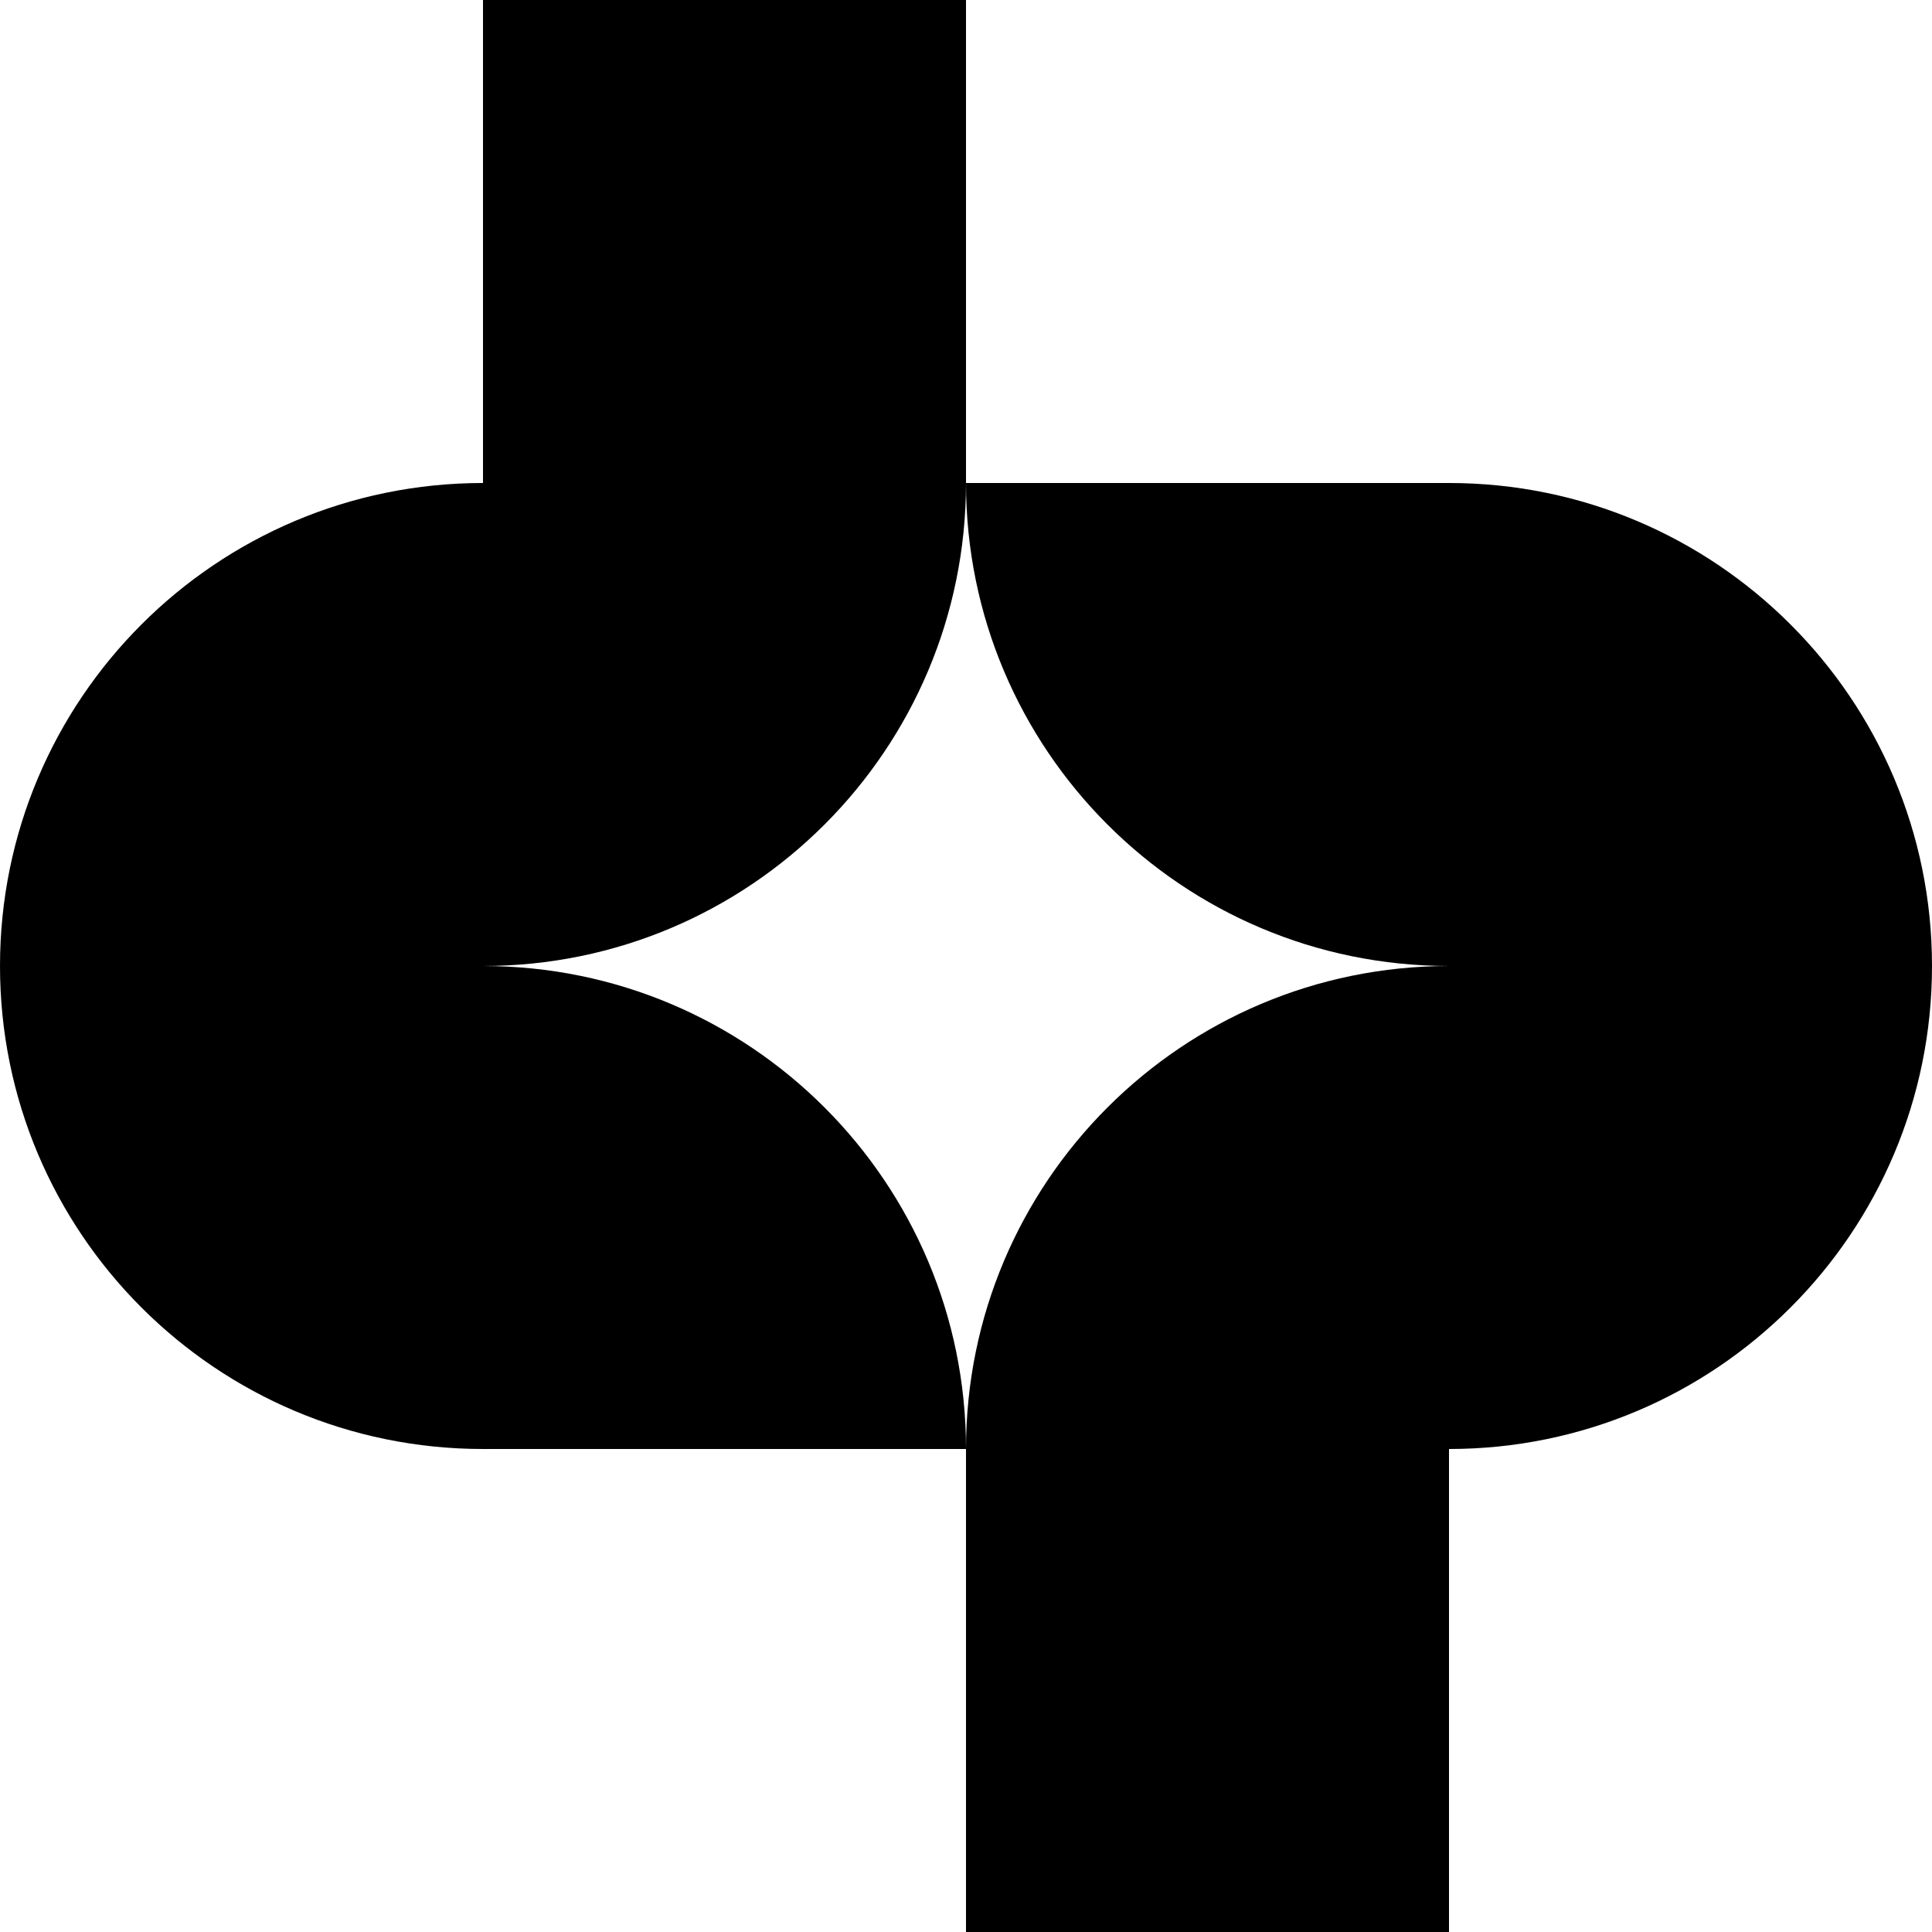
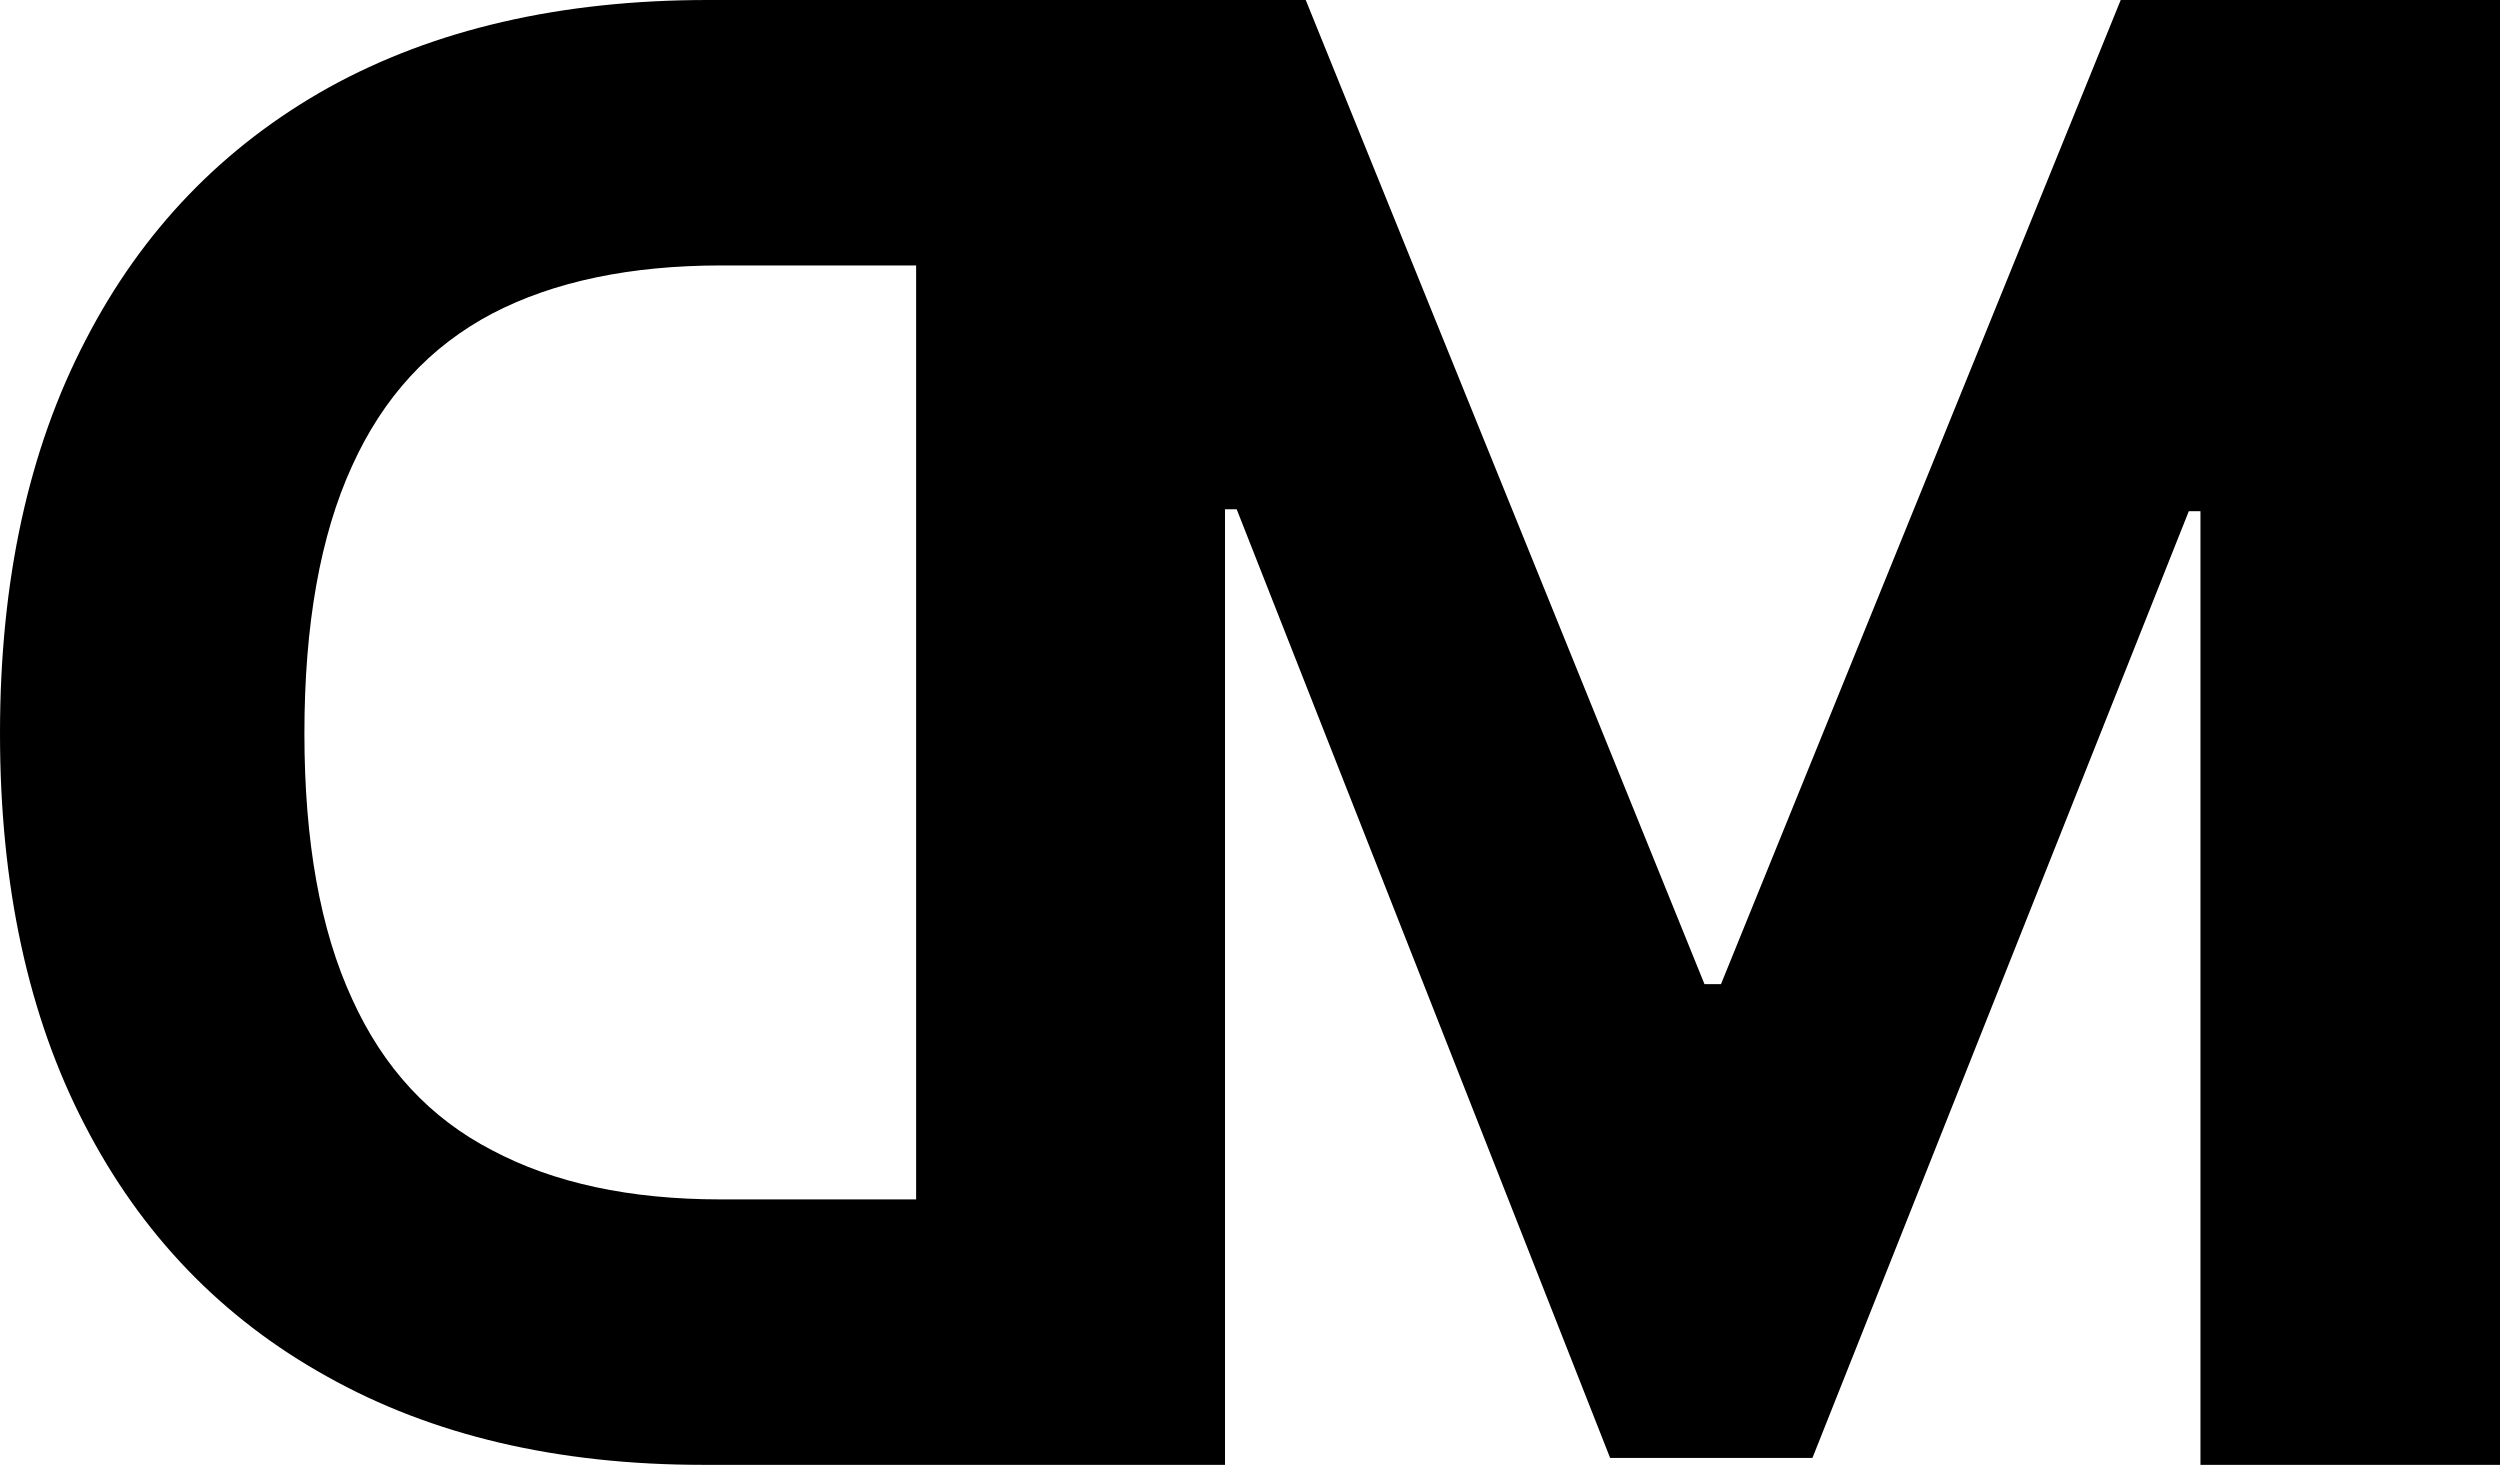
- <svg xmlns="http://www.w3.org/2000/svg" fill="none" height="512" viewBox="0 0 512 512" width="512">
-   <path clip-rule="evenodd" d="m256 0h-128v128c-70.692 0-128 57.308-128 128s57.307 128 128 128h128v128h128v-128c70.692 0 128-57.308 128-128s-57.308-128-128-128h-128zm128 256c-70.692 0-128-57.308-128-128 0 70.692-57.308 128-128 128 70.692 0 128 57.308 128 128 0-70.692 57.308-128 128-128z" fill="#000" fill-rule="evenodd" />
+ <svg xmlns="http://www.w3.org/2000/svg" width="512" height="300" viewBox="0 0 512 300" fill="none">
+   <path fill-rule="evenodd" clip-rule="evenodd" d="M187.623 0H145C114.858 0 88.965 5.973 67.322 17.919C45.678 30 29.08 47.248 17.527 69.665C5.842 92.081 0 118.926 0 150.201C0 181.343 5.776 208.054 17.328 230.336C28.88 252.752 45.412 269.933 66.923 281.879C88.434 293.96 114.128 300 144.004 300H187.623H189.934H223.475H250.165H250.882V104.295H253.272L329.755 298.591H371.185L448.265 104.698H450.654V300H512V0H434.323L352.461 201.544H349.075L267.414 0H250.165H222.28H189.934H187.623ZM187.623 54.362H147.788C129.066 54.362 113.397 57.651 100.783 64.228C88.036 70.939 78.475 81.342 72.102 95.436C65.595 109.664 62.342 127.919 62.342 150.201C62.342 172.349 65.595 190.47 72.102 204.564C78.475 218.658 88.036 228.993 100.783 235.571C113.397 242.282 129 245.638 147.589 245.638H187.623V54.362Z" fill="black" />
</svg>
